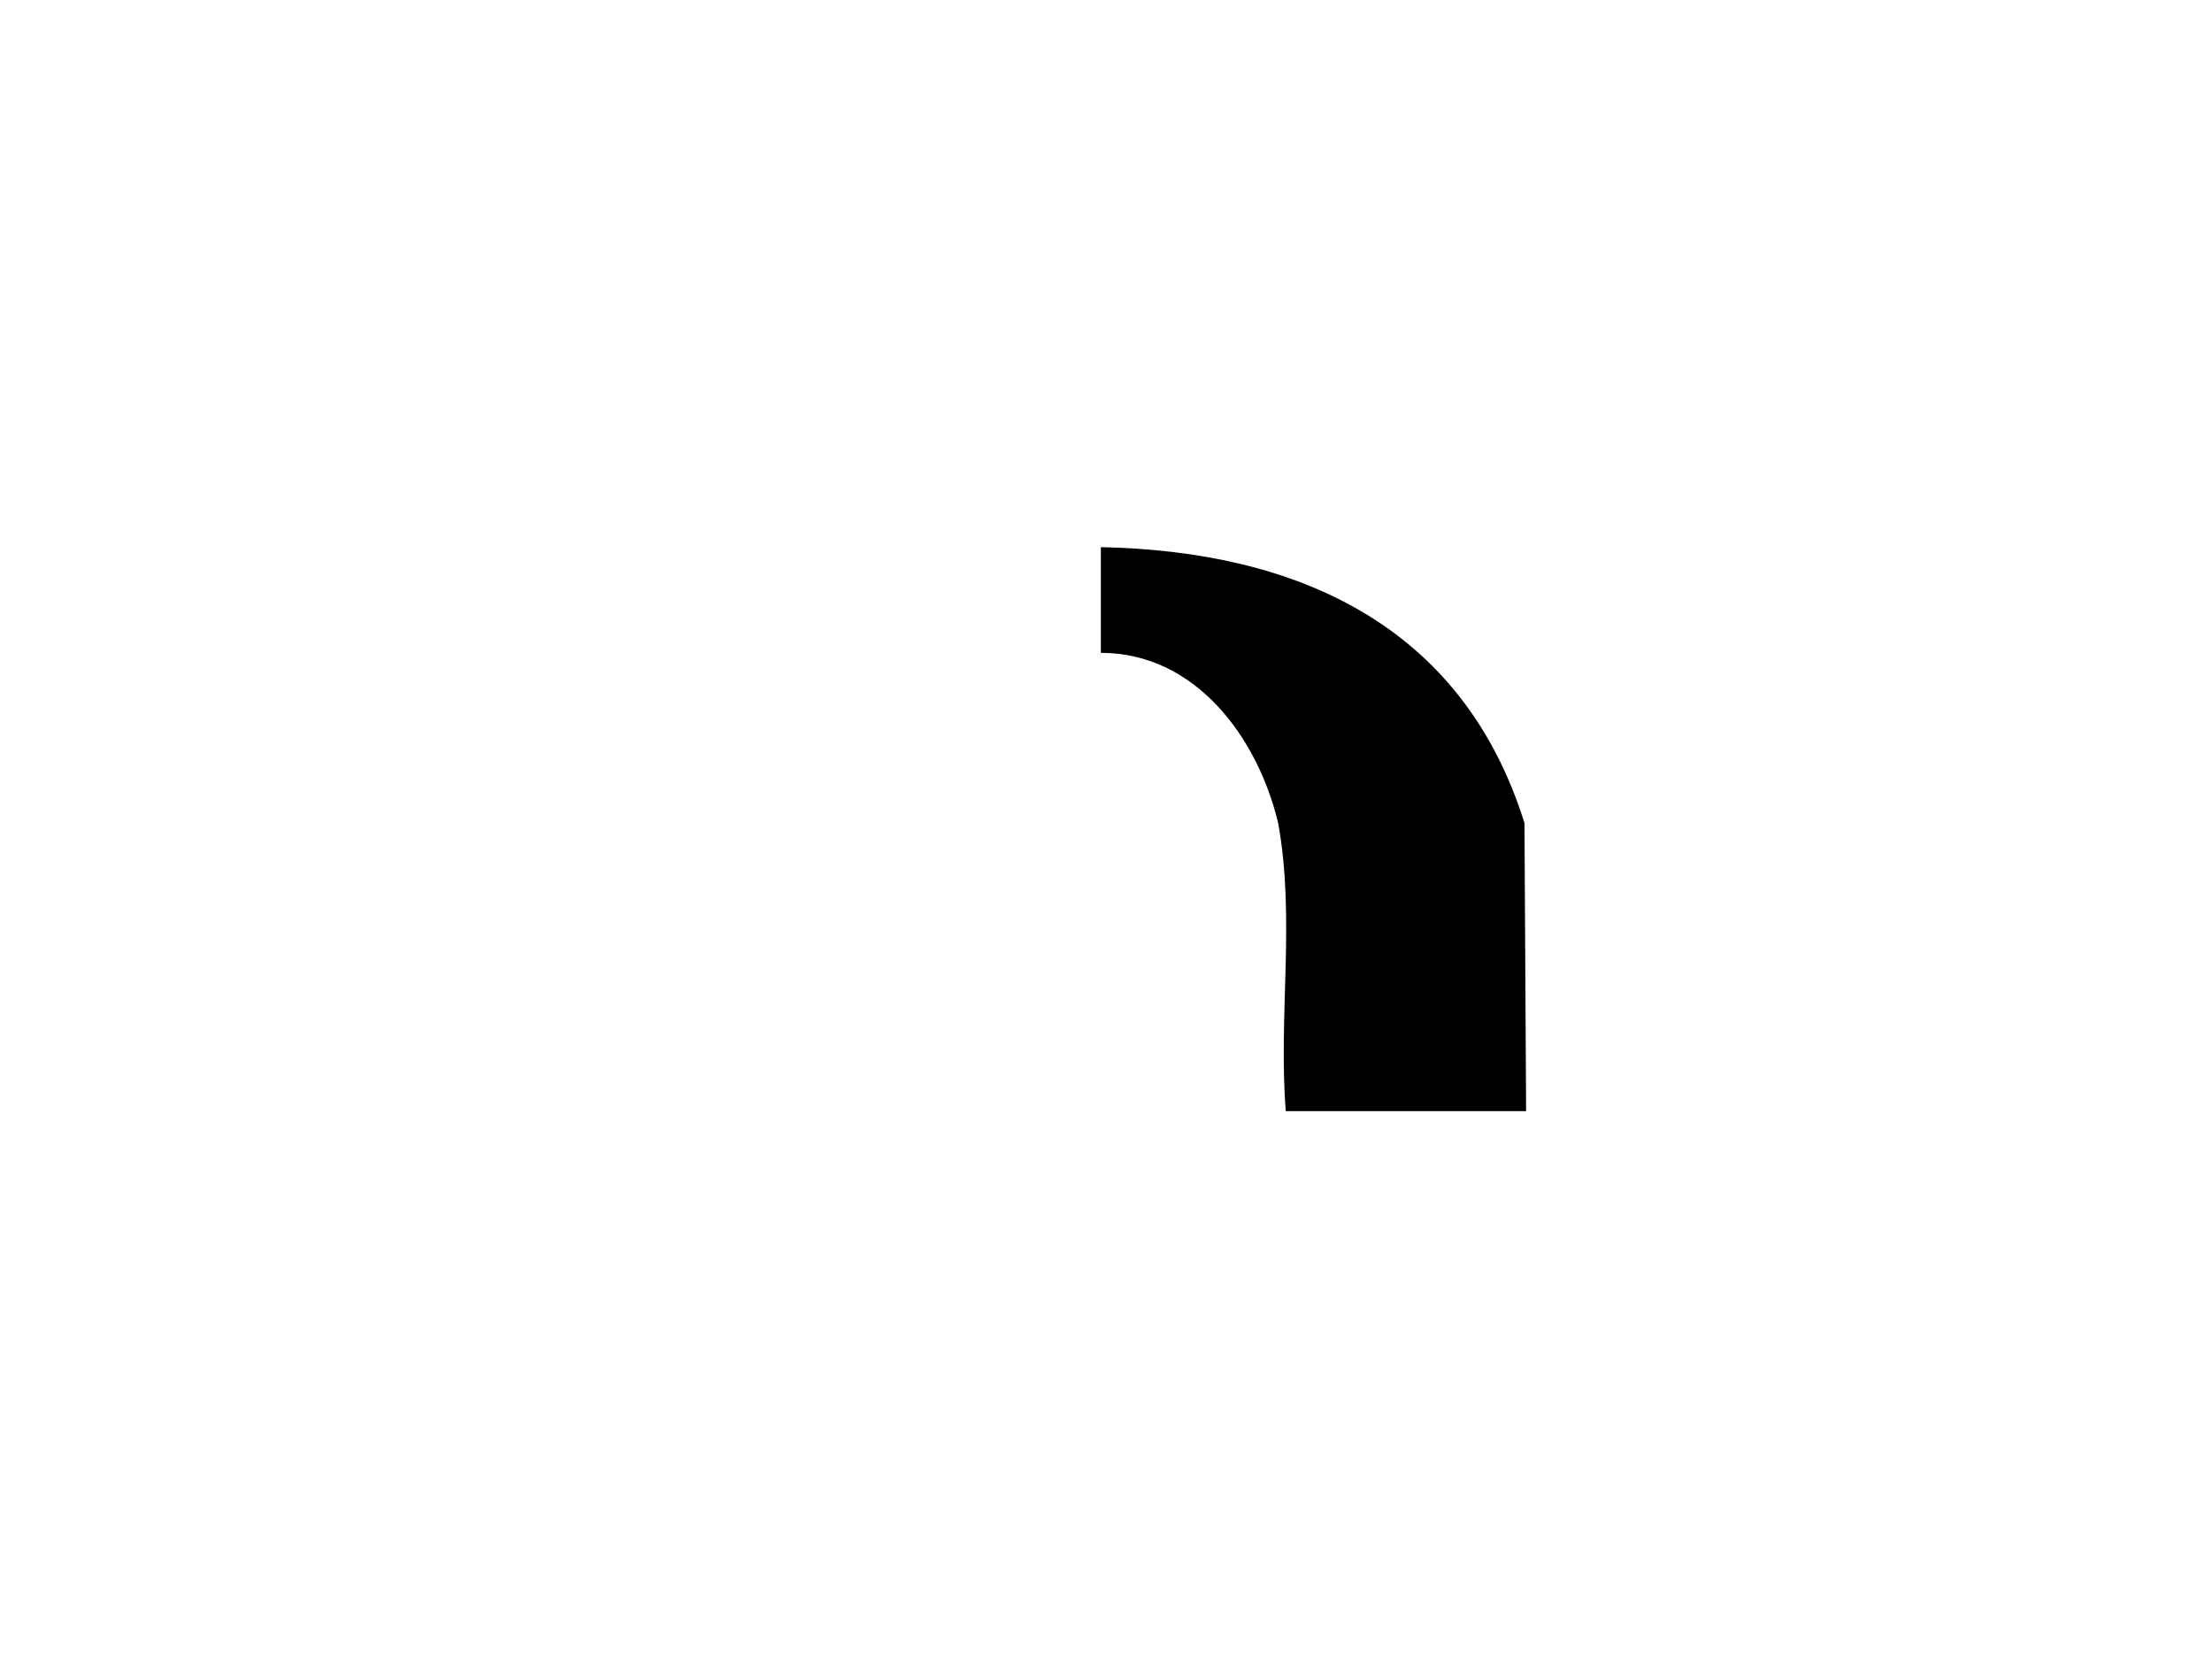
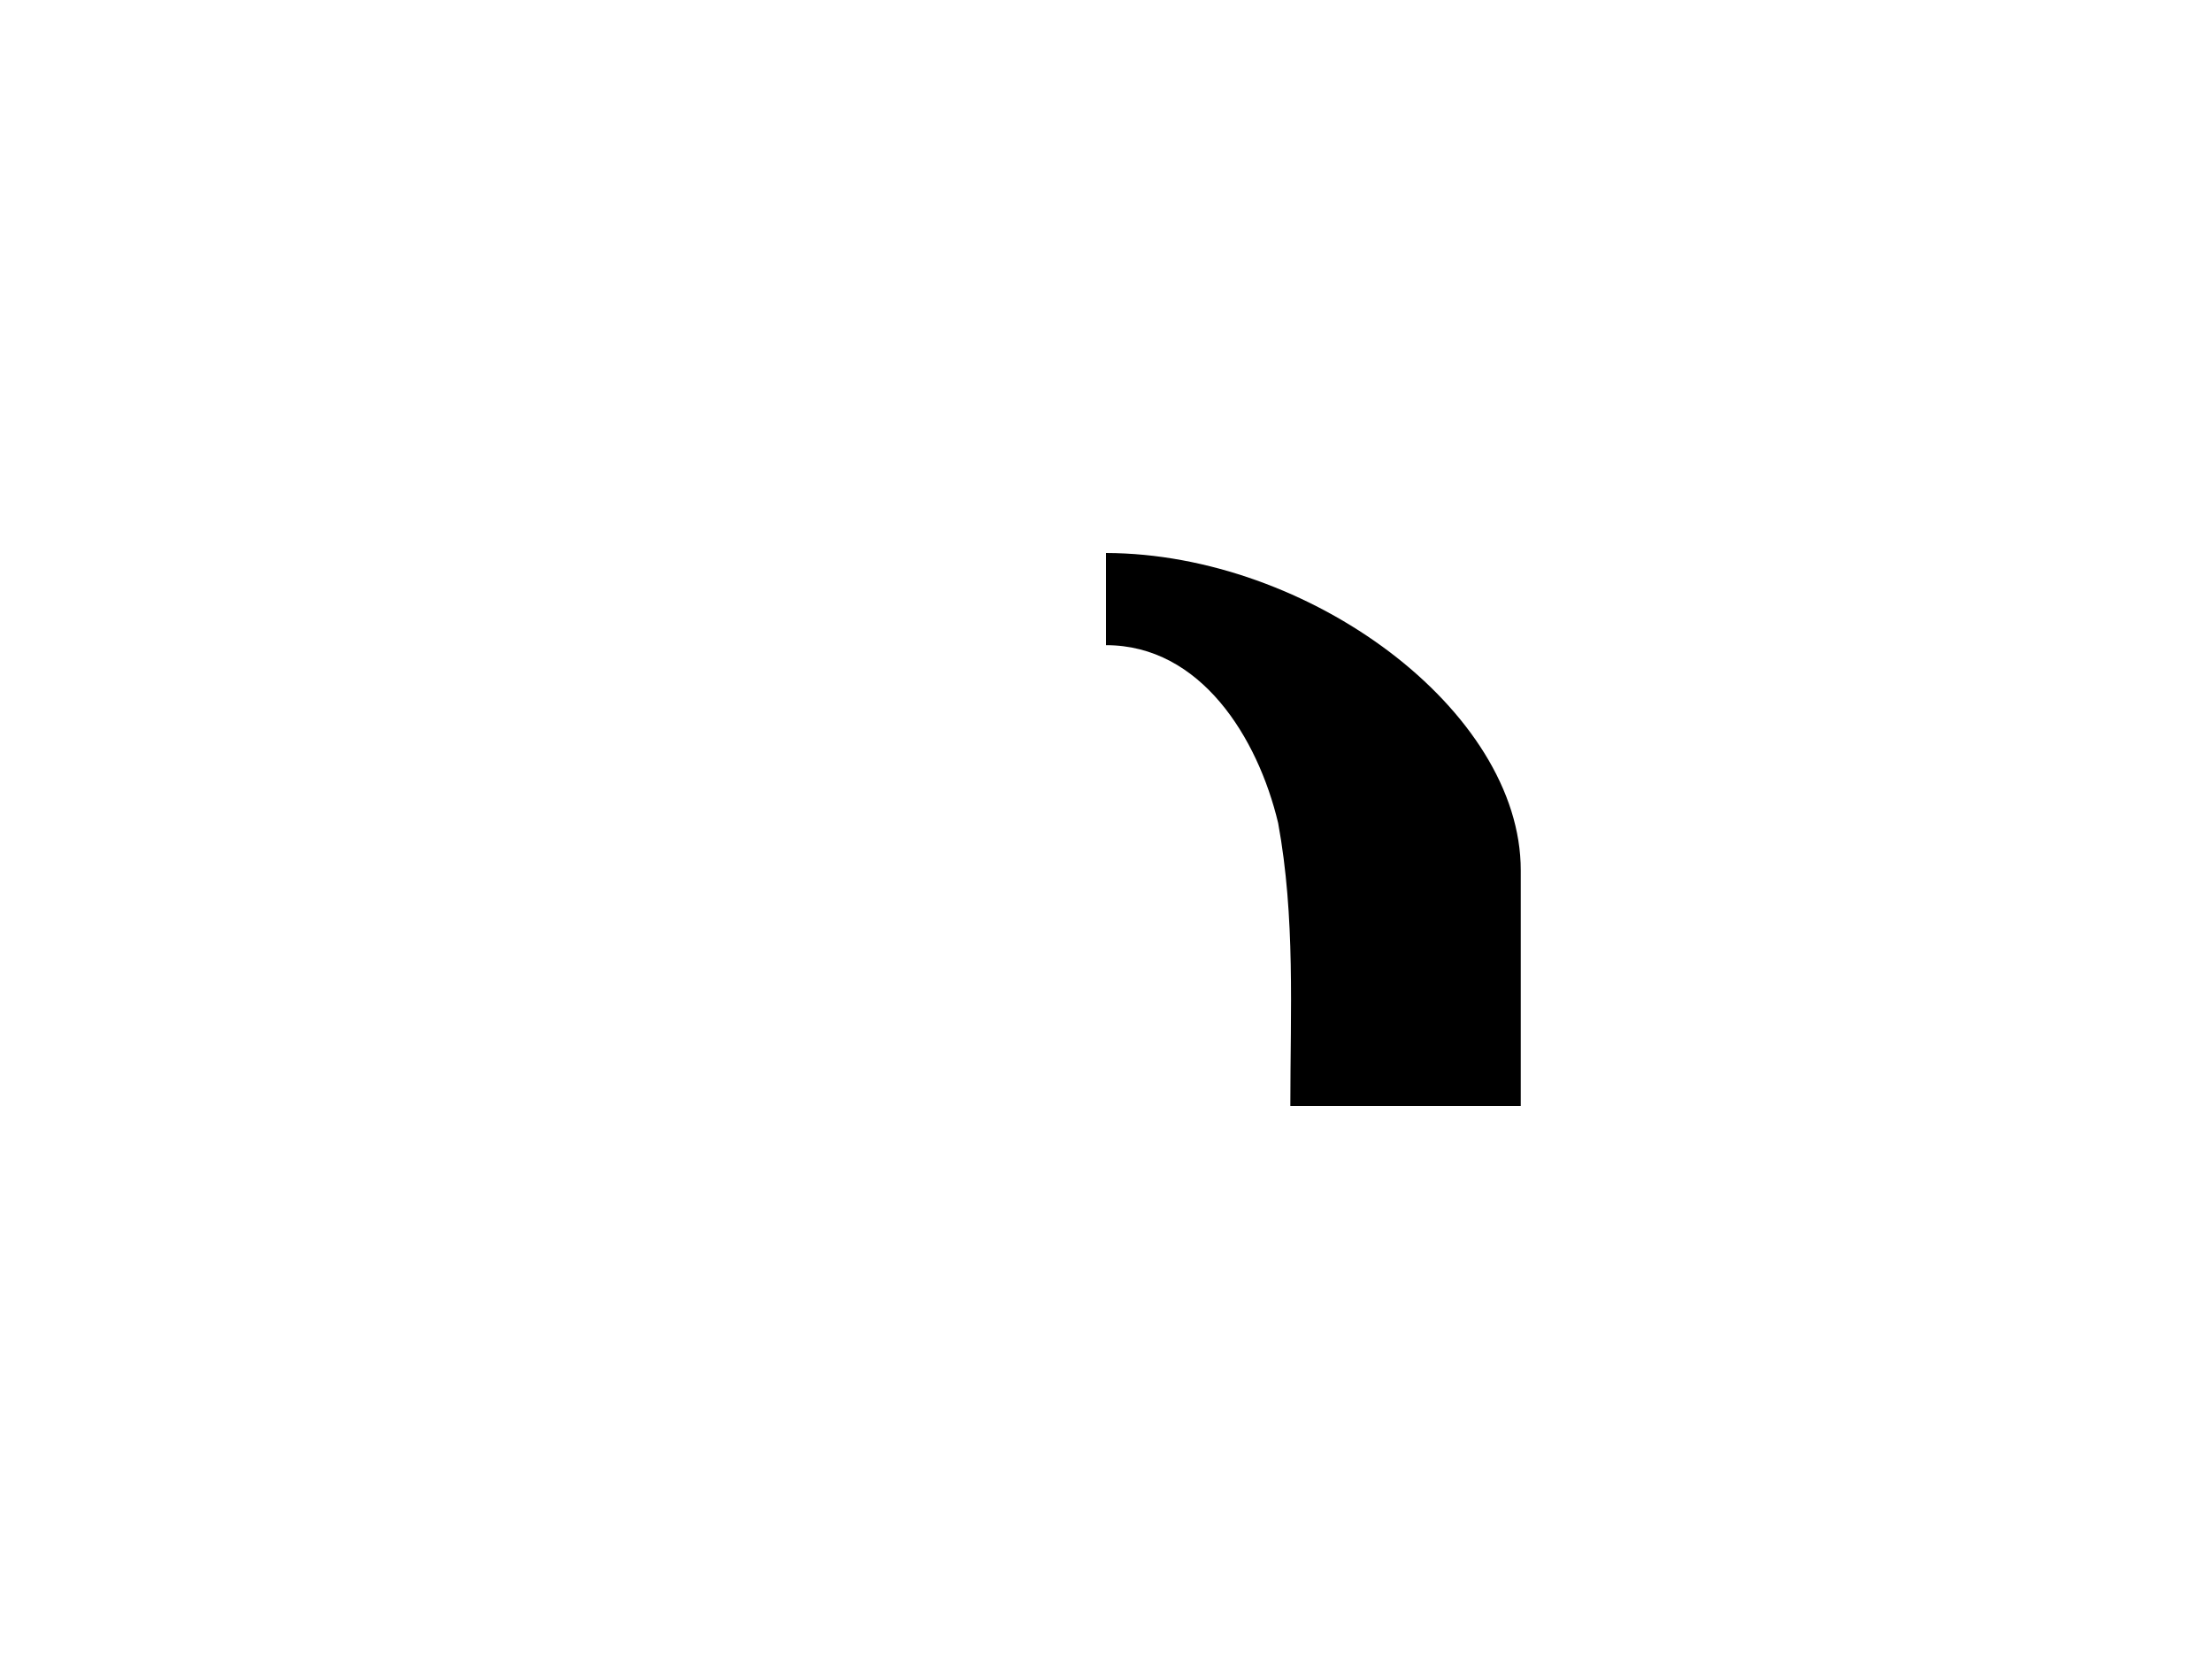
<svg xmlns="http://www.w3.org/2000/svg" version="1.0" width="864" height="648">
-   <path d="M 499.241,321.478 C 491.282,288.085 466.985,255 430,255 L 430,213.713 C 506.292,215.253 571.222,243.913 595.458,321.5 L 596.093,434 L 502.217,434 C 499.29,396.829 505.989,358.31 499.241,321.478 z" />
+   <path d="M 499.241,321.478 C 491.282,288.085 468.985,252 432,252 l 0,-36 c 79.22,0.189 162.09,61.504 162,124 l 0,92 -90,0 c 10e-4,-37.171 1.989,-73.69 -4.759,-110.522 z" />
</svg>
